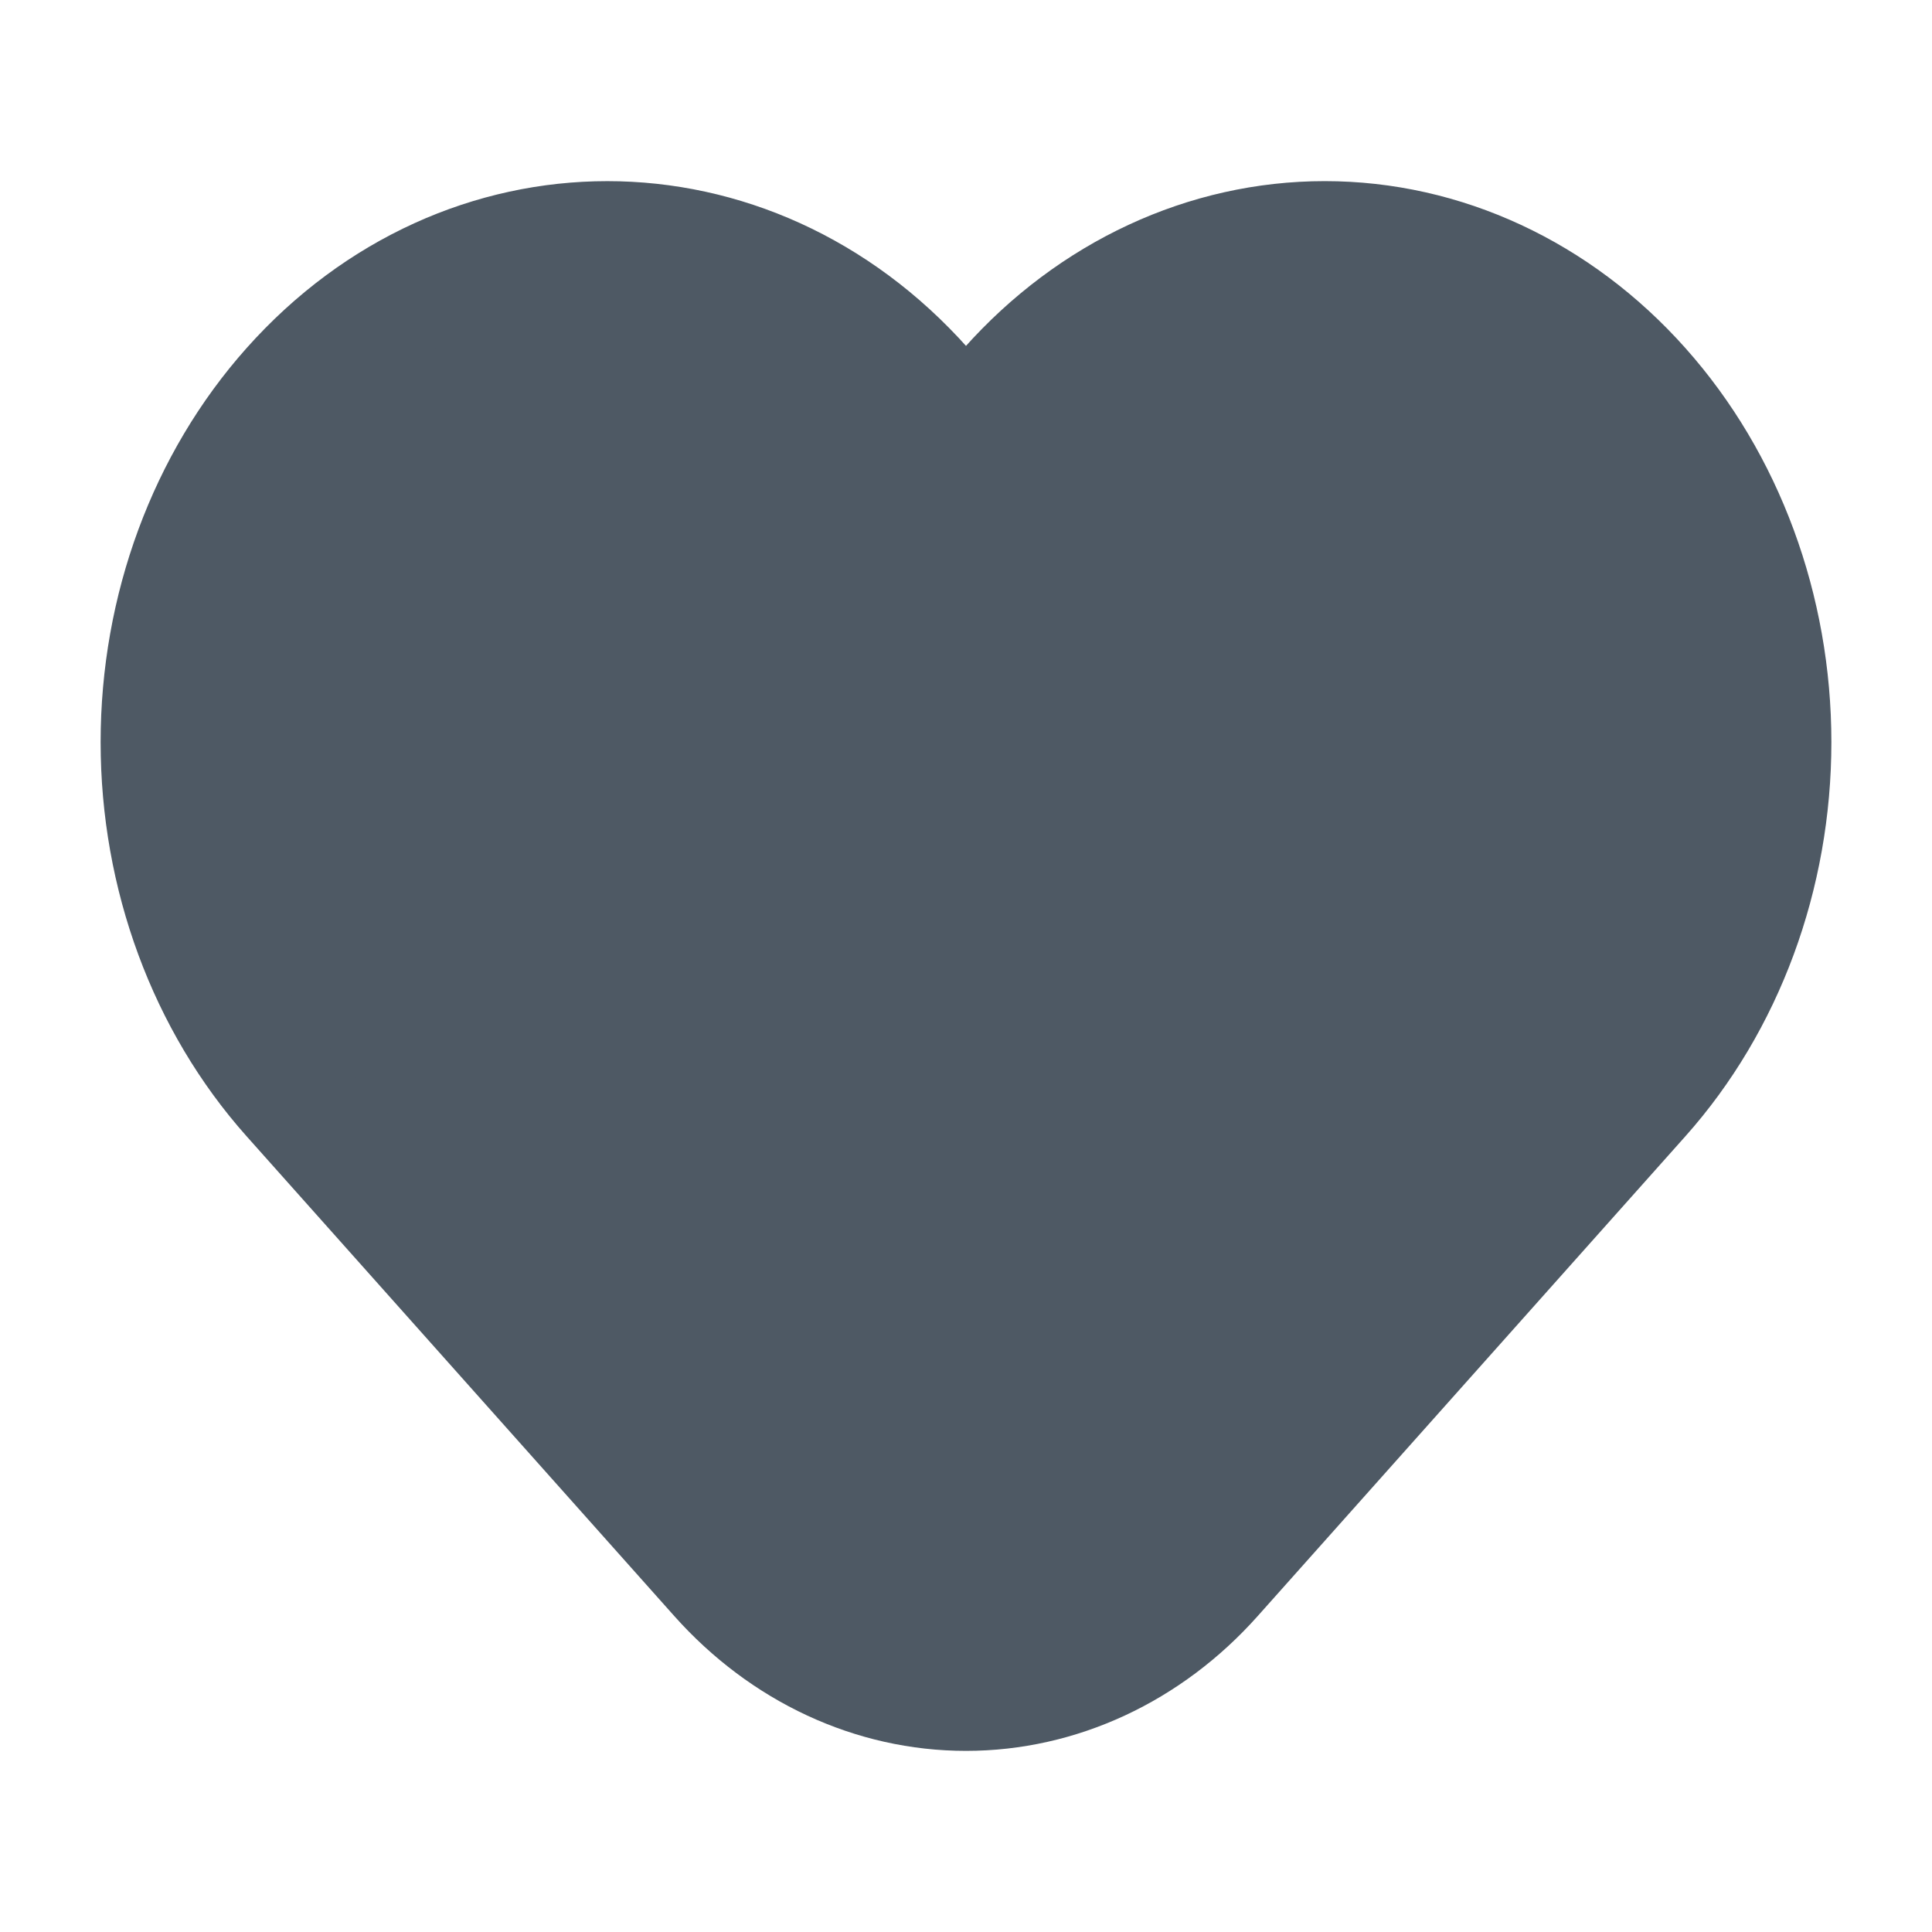
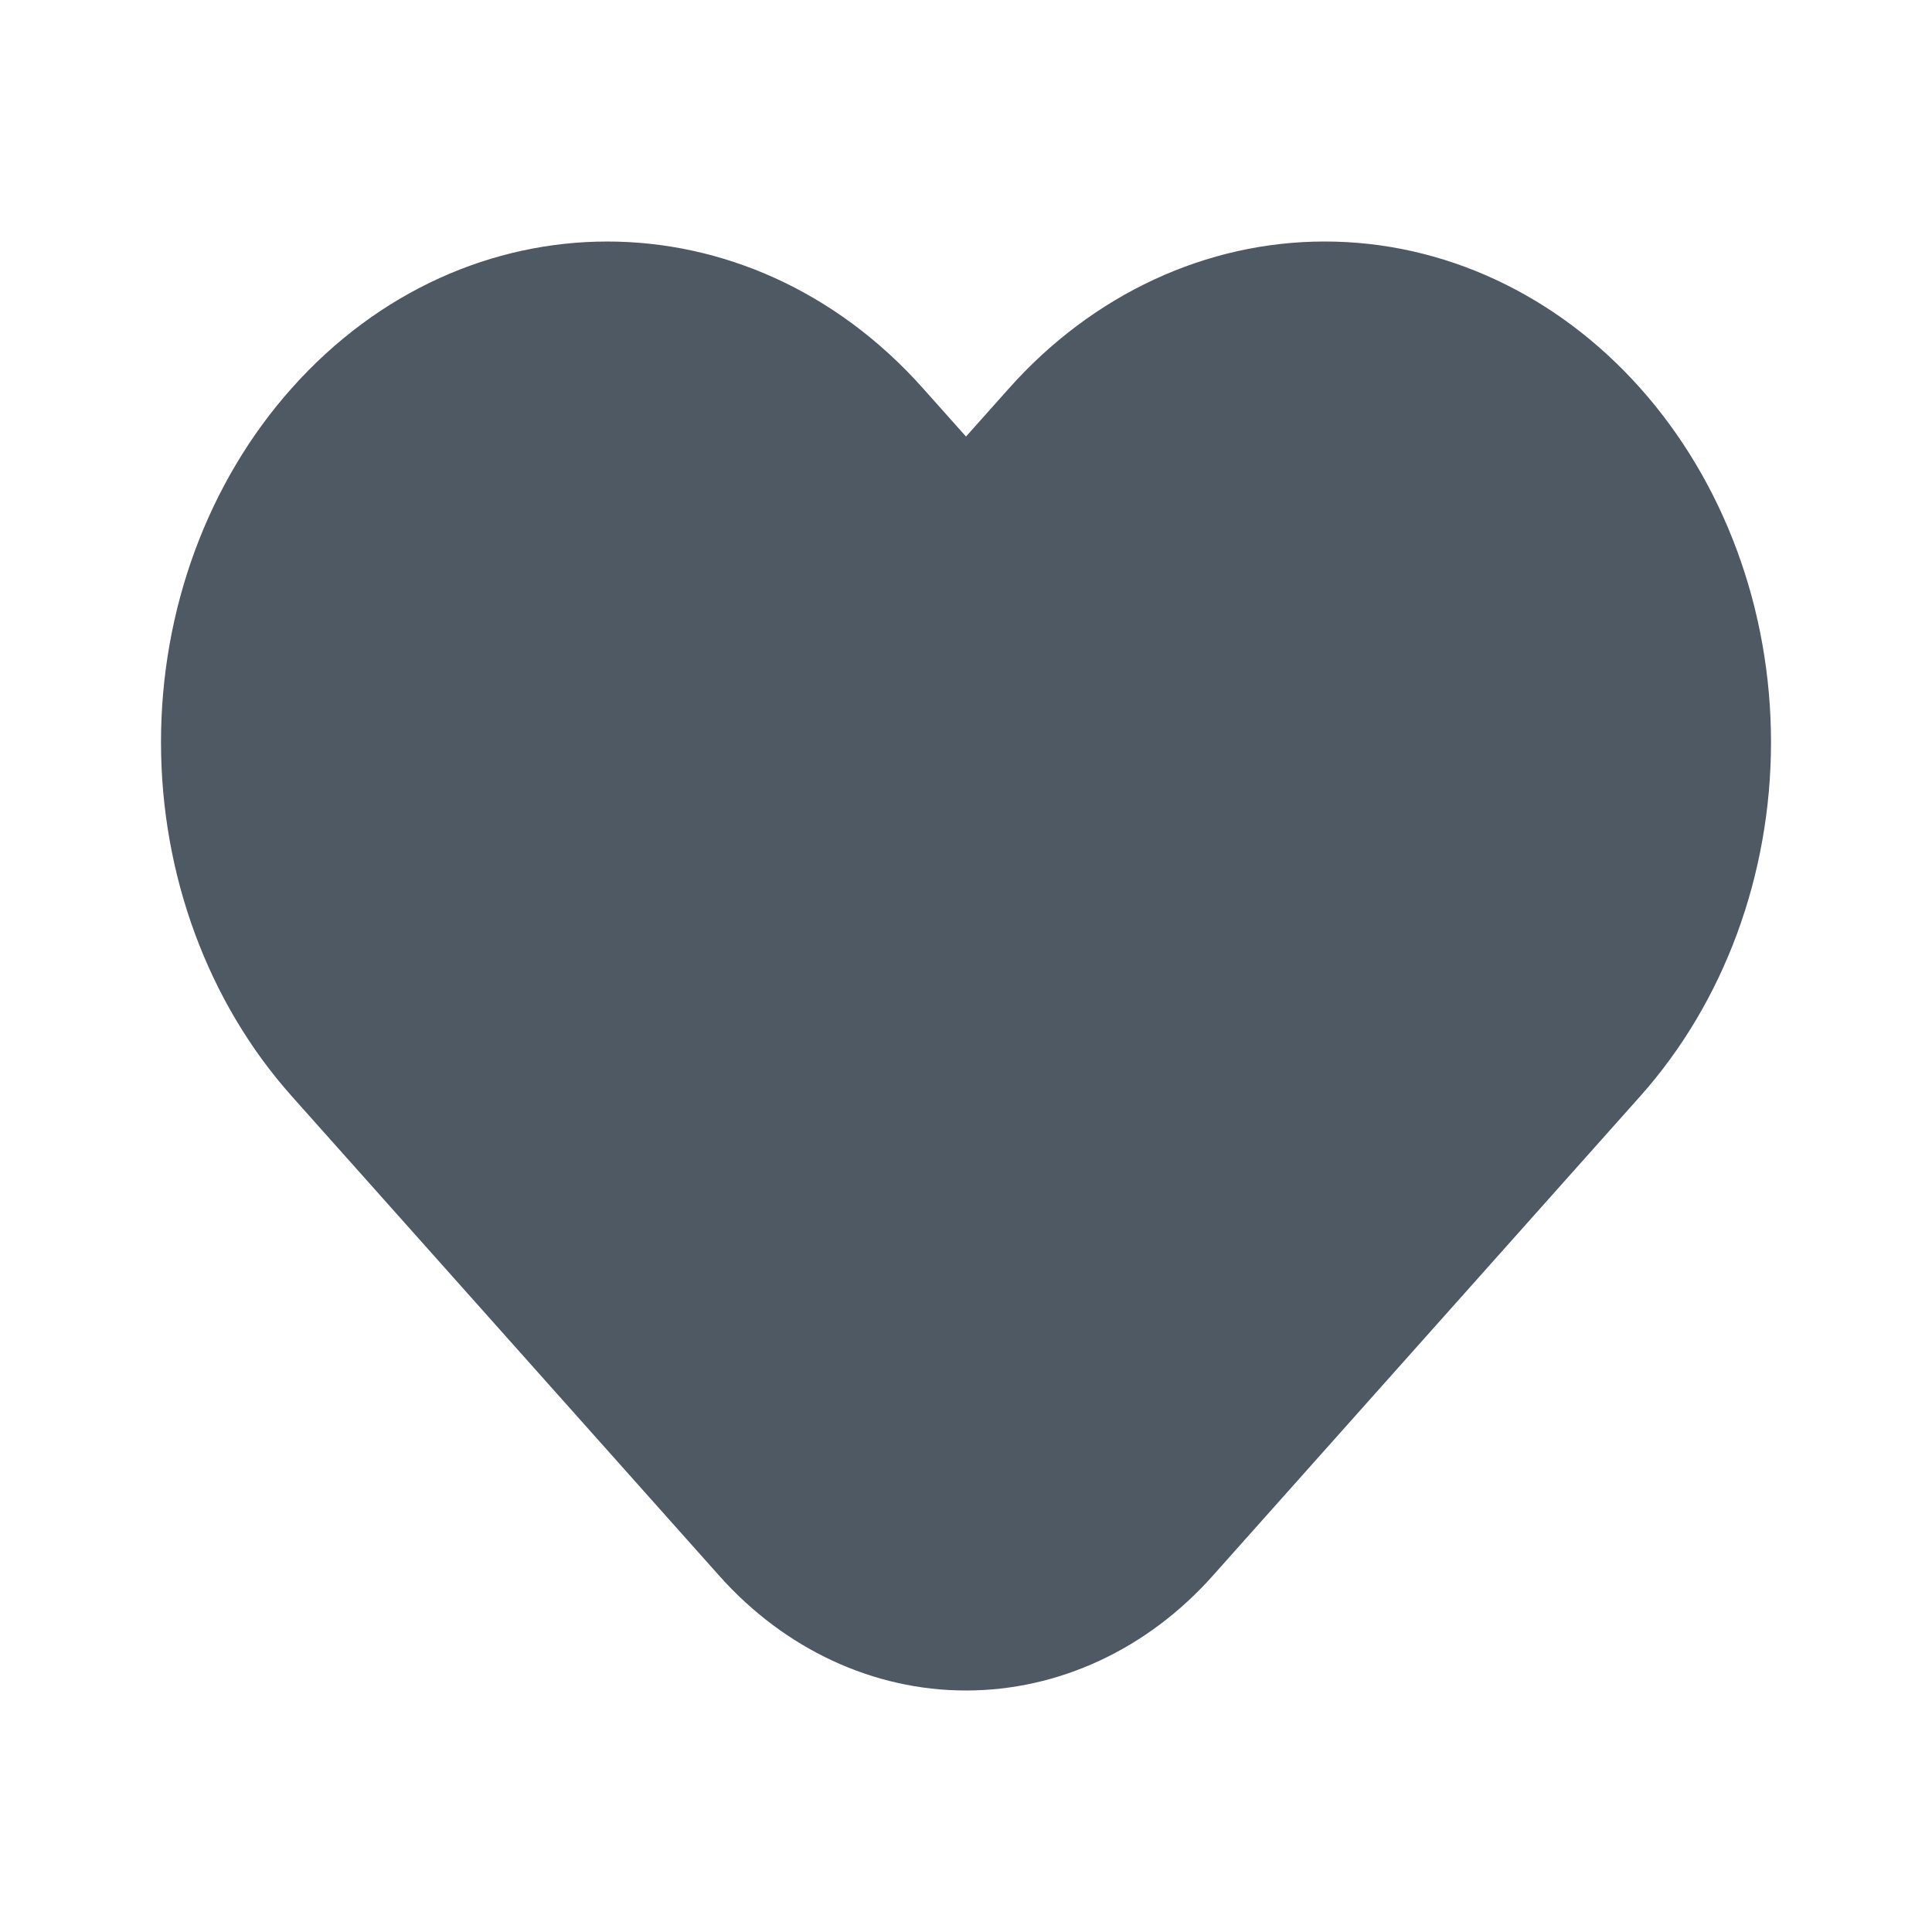
<svg xmlns="http://www.w3.org/2000/svg" width="24" height="24" viewBox="0 0 24 24" fill="none">
-   <path fill-rule="evenodd" clip-rule="evenodd" d="M20.376 4.822C21.416 5.988 22 7.57 22 9.219C22 10.869 21.416 12.451 20.376 13.617L15.064 19.576C14.252 20.488 13.149 21 12 21C10.851 21 9.749 20.488 8.936 19.576L3.624 13.617C2.584 12.451 2 10.869 2 9.219C2 7.57 2.584 5.988 3.624 4.822C5.789 2.393 9.299 2.393 11.464 4.822L12 5.423L12.536 4.822C13.576 3.655 14.986 3 16.456 3C17.927 3 19.337 3.655 20.376 4.822Z" fill="#4E5964" stroke="#4E5964" stroke-width="1.5" stroke-linecap="round" stroke-linejoin="round" />
+   <path fill-rule="evenodd" clip-rule="evenodd" d="M20.376 4.822C21.416 5.988 22 7.57 22 9.219C22 10.869 21.416 12.451 20.376 13.617L15.064 19.576C14.252 20.488 13.149 21 12 21C10.851 21 9.749 20.488 8.936 19.576L3.624 13.617C2.584 12.451 2 10.869 2 9.219C2 7.57 2.584 5.988 3.624 4.822C5.789 2.393 9.299 2.393 11.464 4.822L12 5.423L12.536 4.822C13.576 3.655 14.986 3 16.456 3C17.927 3 19.337 3.655 20.376 4.822Z" fill="#4E5964" />
</svg>
